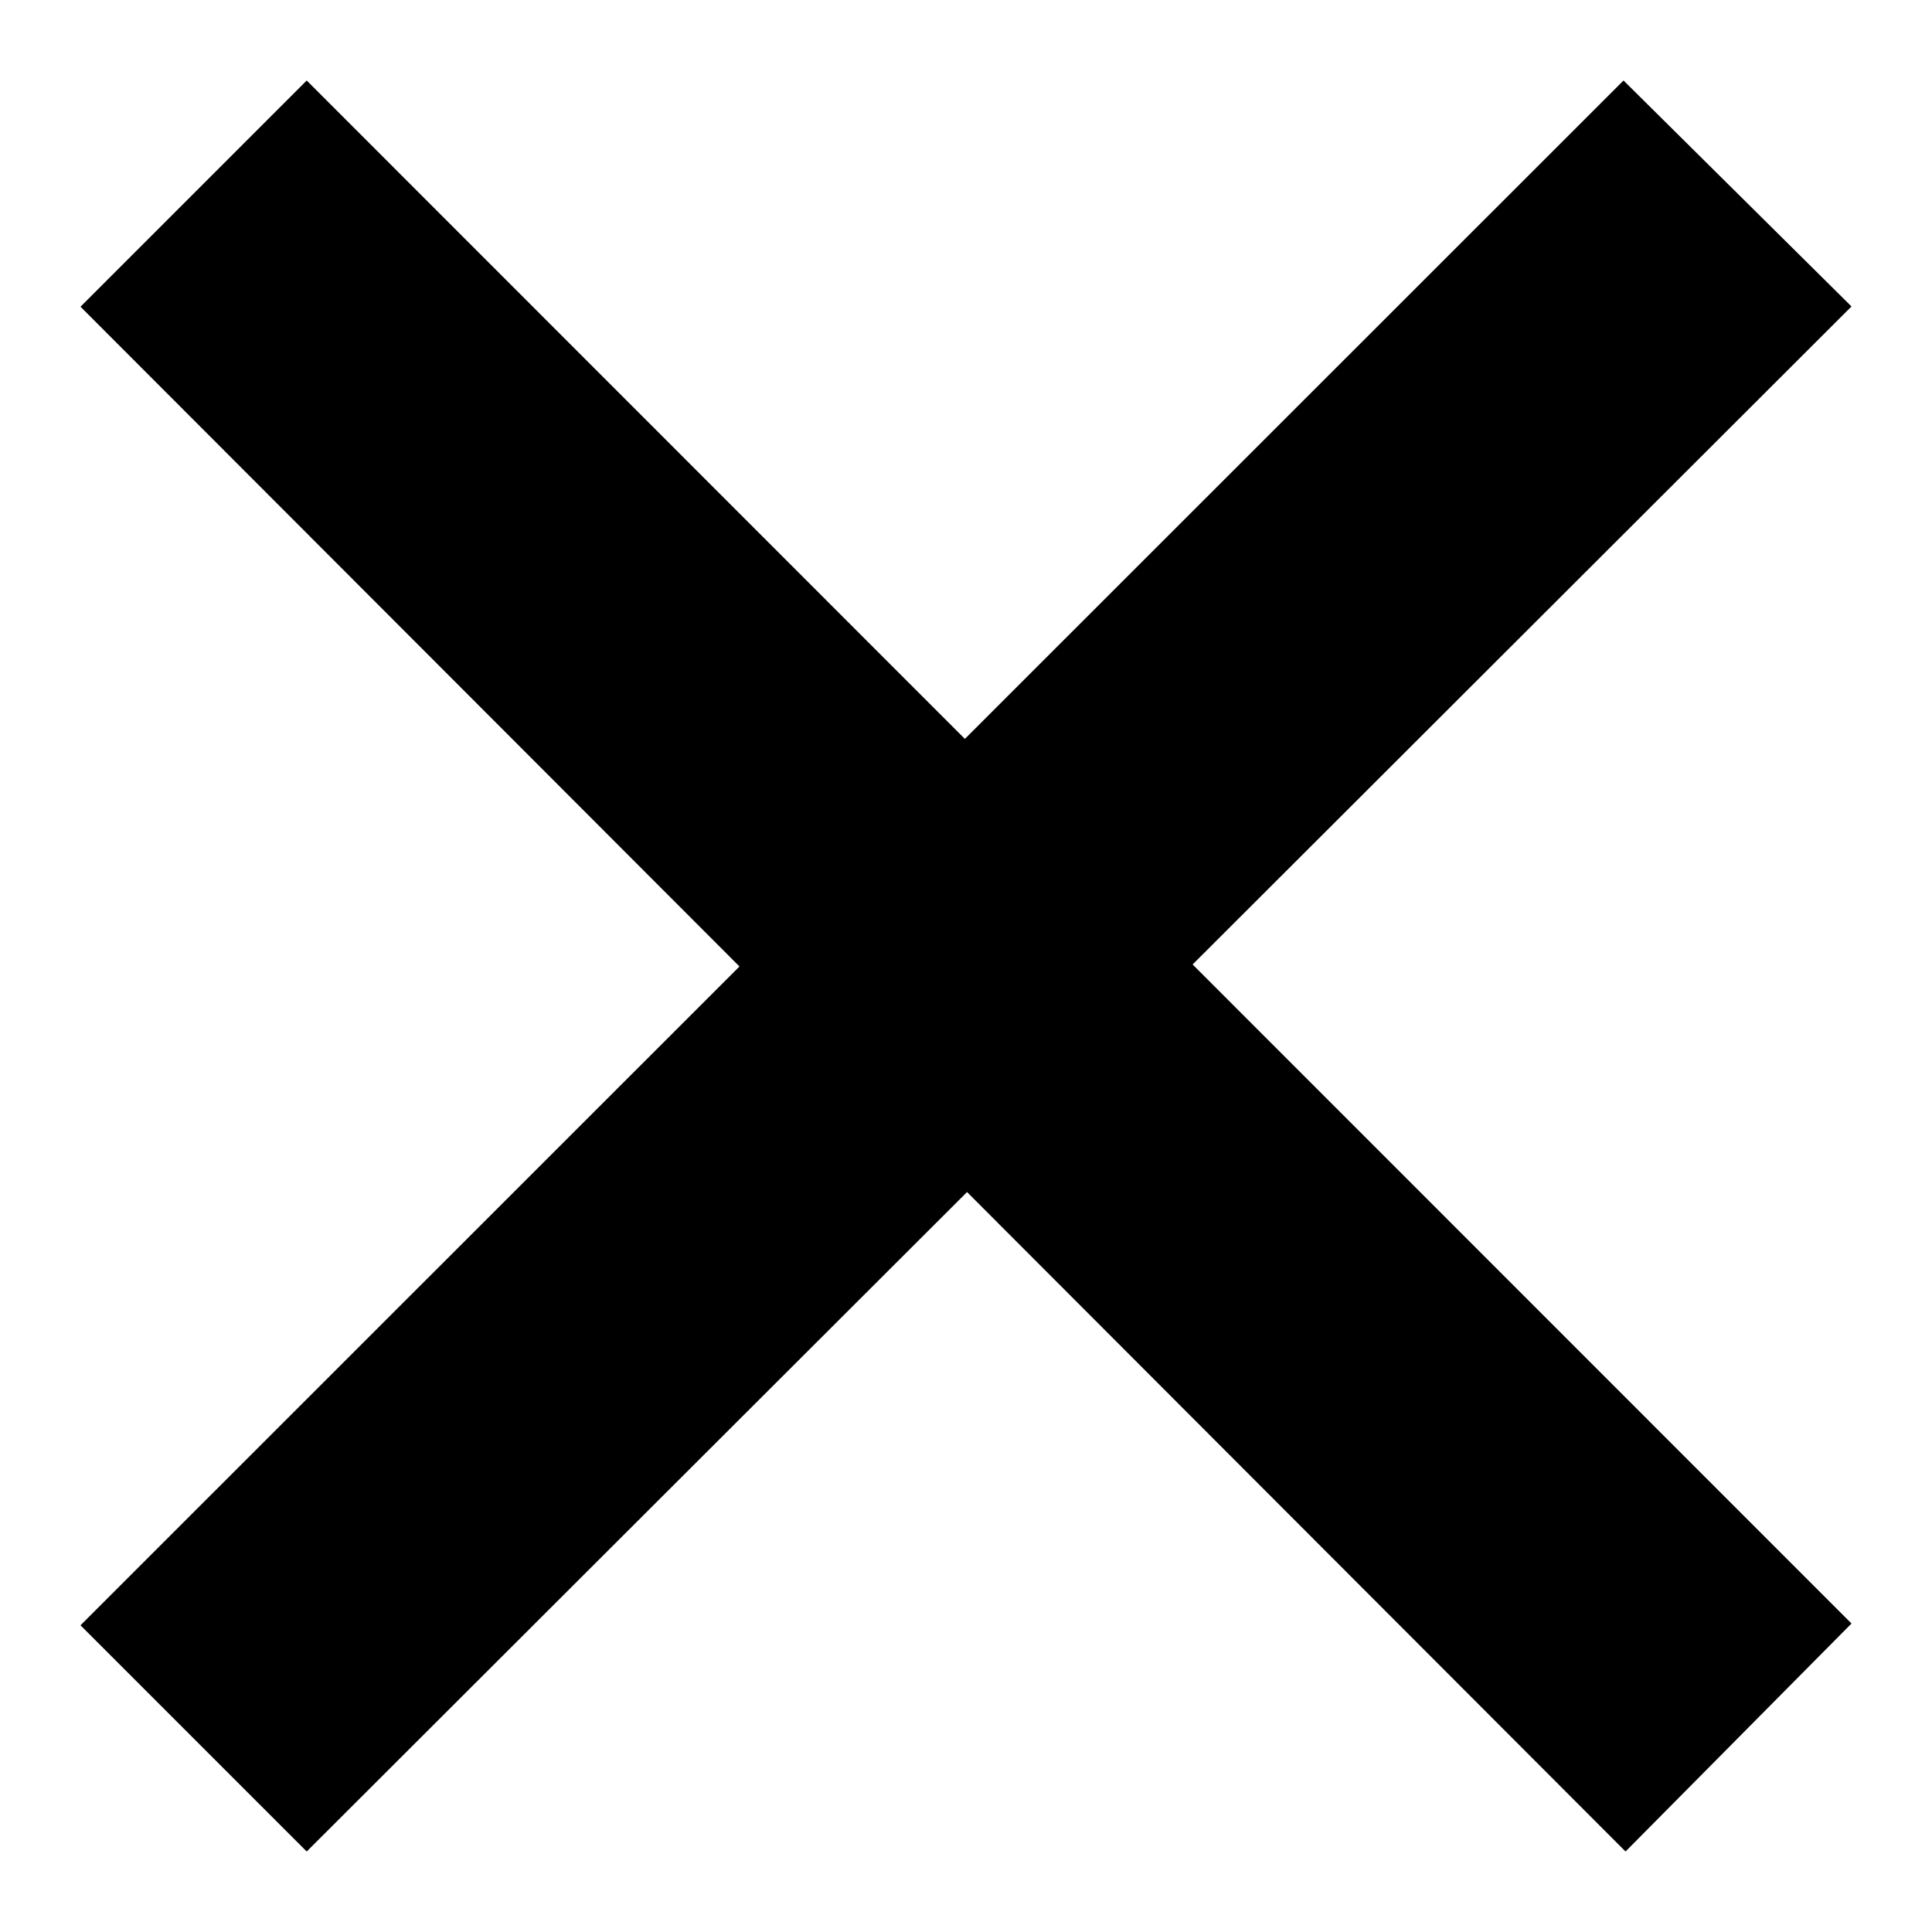
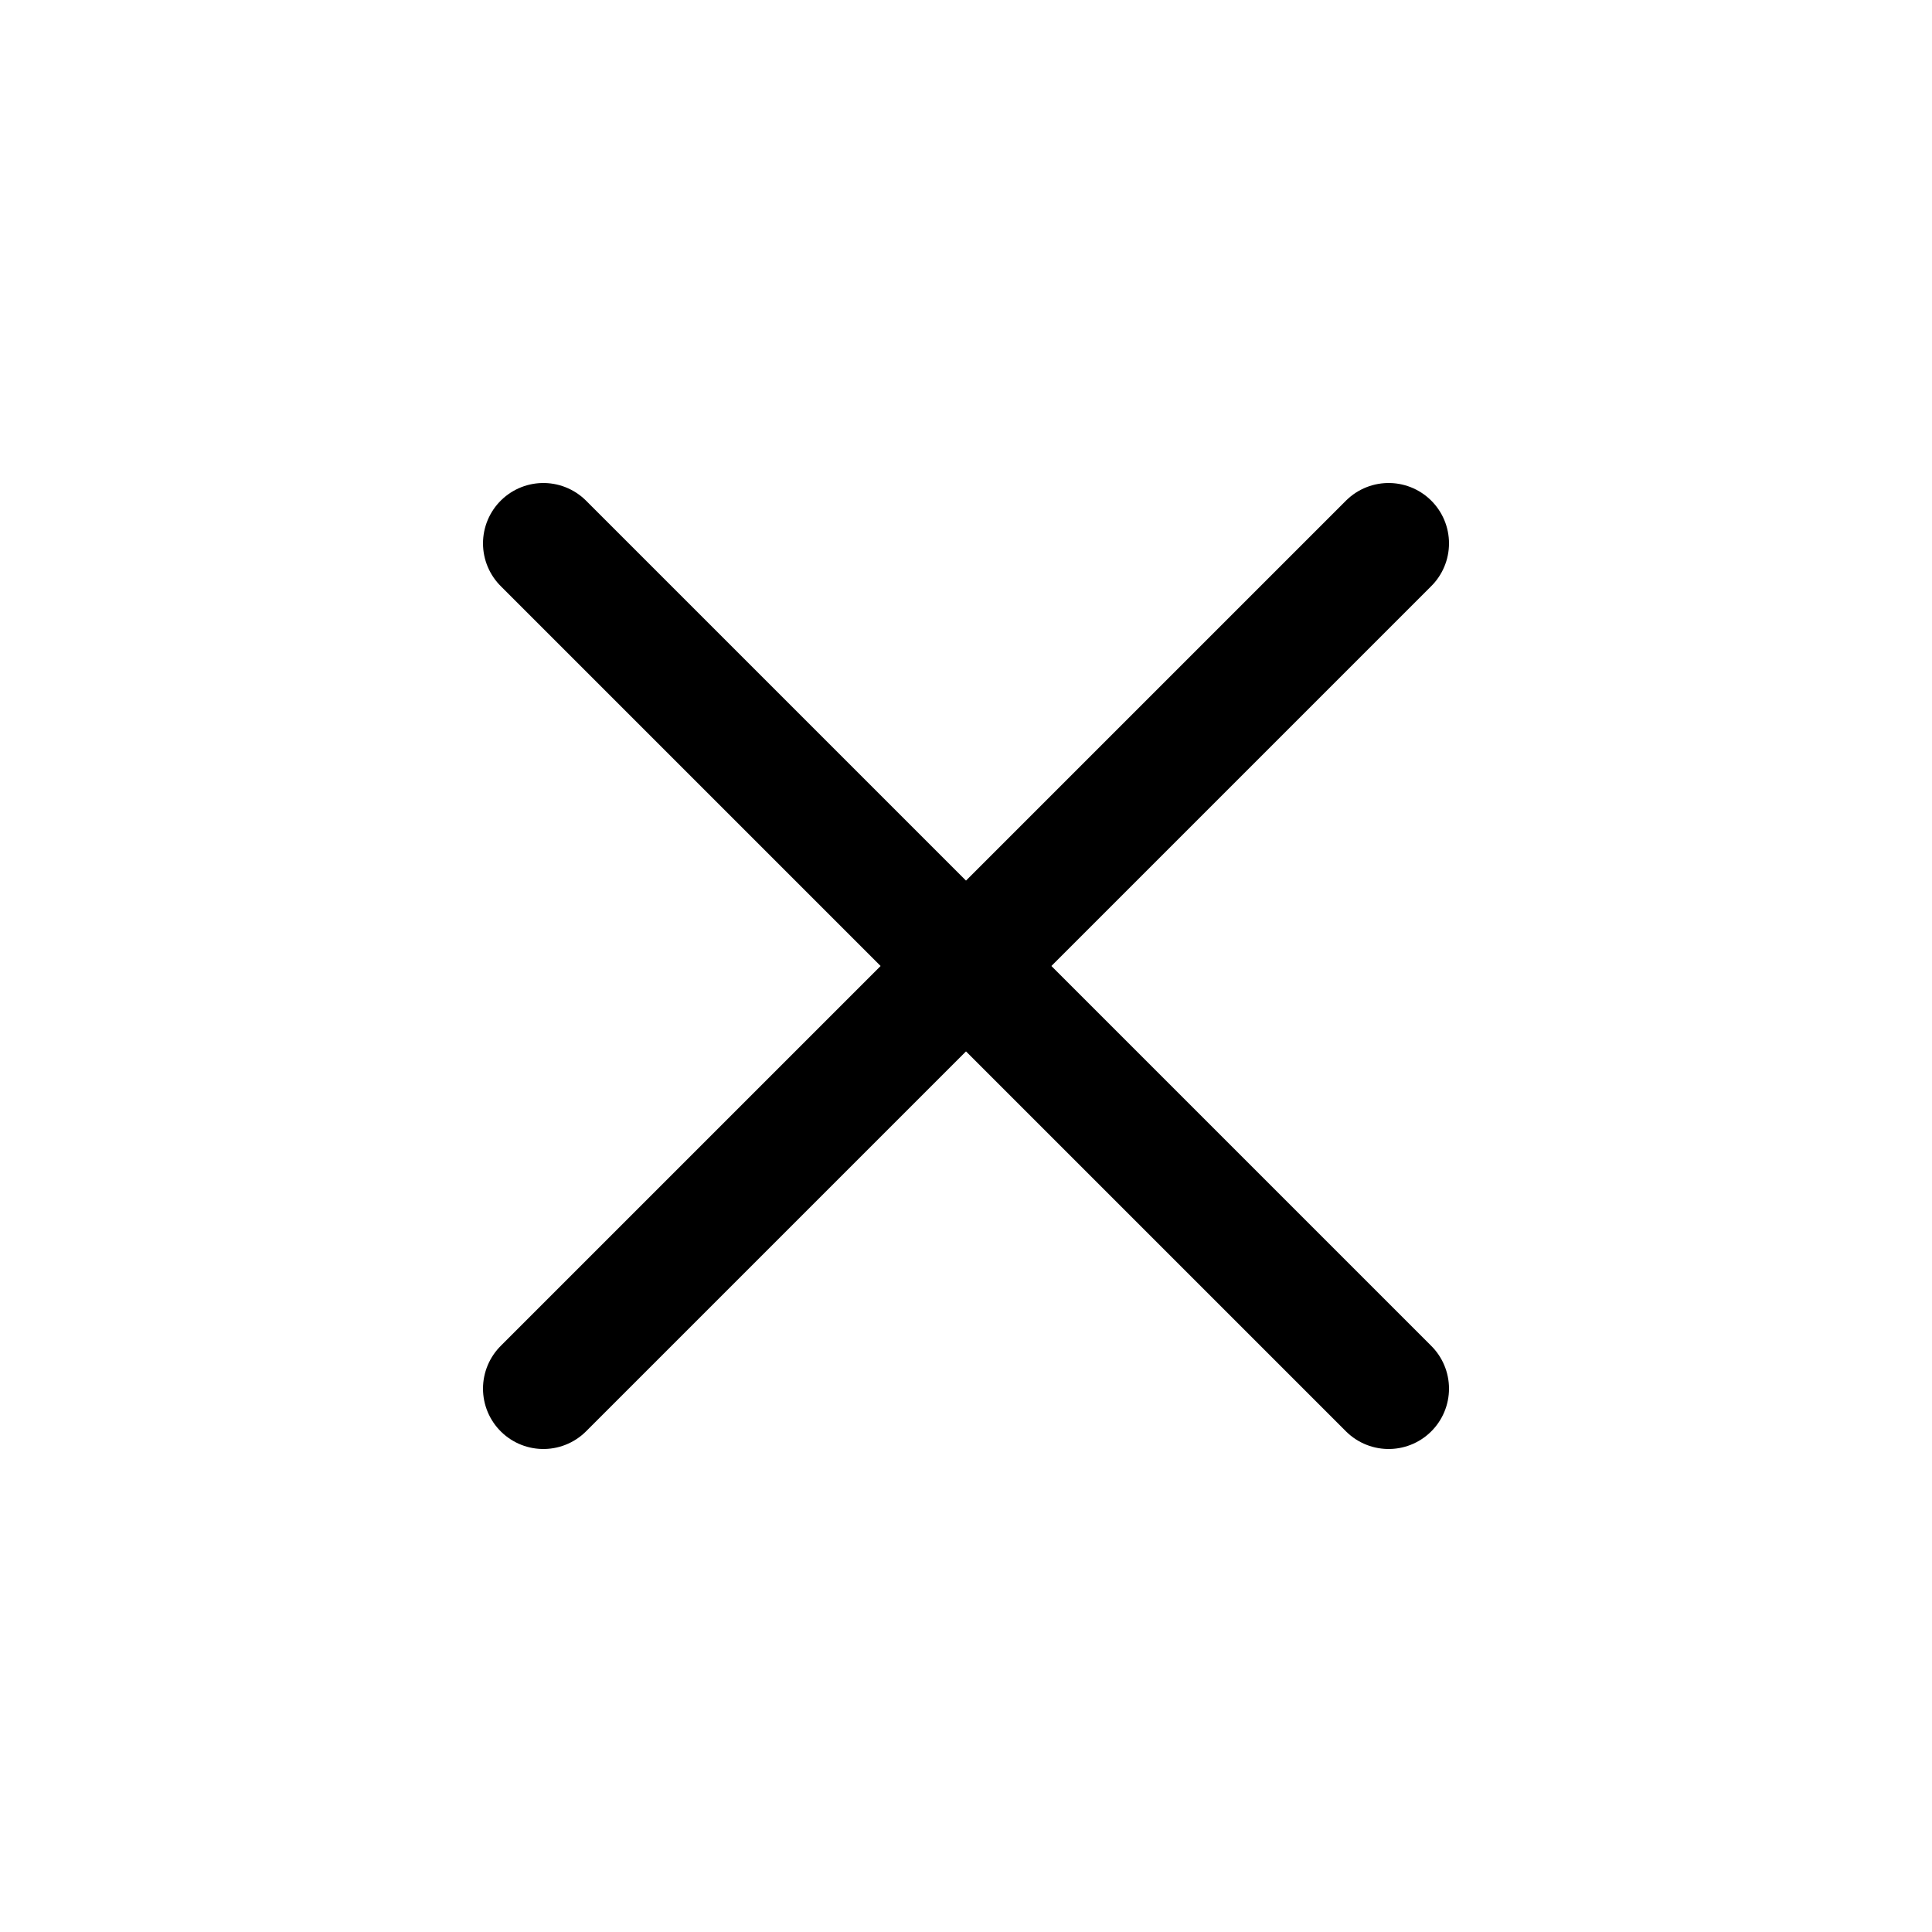
- <svg xmlns="http://www.w3.org/2000/svg" width="24" height="24" viewBox="0 0 24 24">
-   <path d="M23 20.168l-8.185-8.187 8.185-8.174-2.832-2.807-8.182 8.179-8.176-8.179-2.81 2.81 8.186 8.196-8.186 8.184 2.81 2.81 8.203-8.192 8.18 8.192z" />
+ <svg width="24" height="24" fill="none" viewBox="0 0 24 24">
+   <path stroke="currentColor" stroke-linecap="round" stroke-linejoin="round" stroke-width="1.5" d="M17.25 6.75L6.75 17.25" />
+   <path stroke="currentColor" stroke-linecap="round" stroke-linejoin="round" stroke-width="1.5" d="M6.75 6.75L17.25 17.25" />
</svg>
